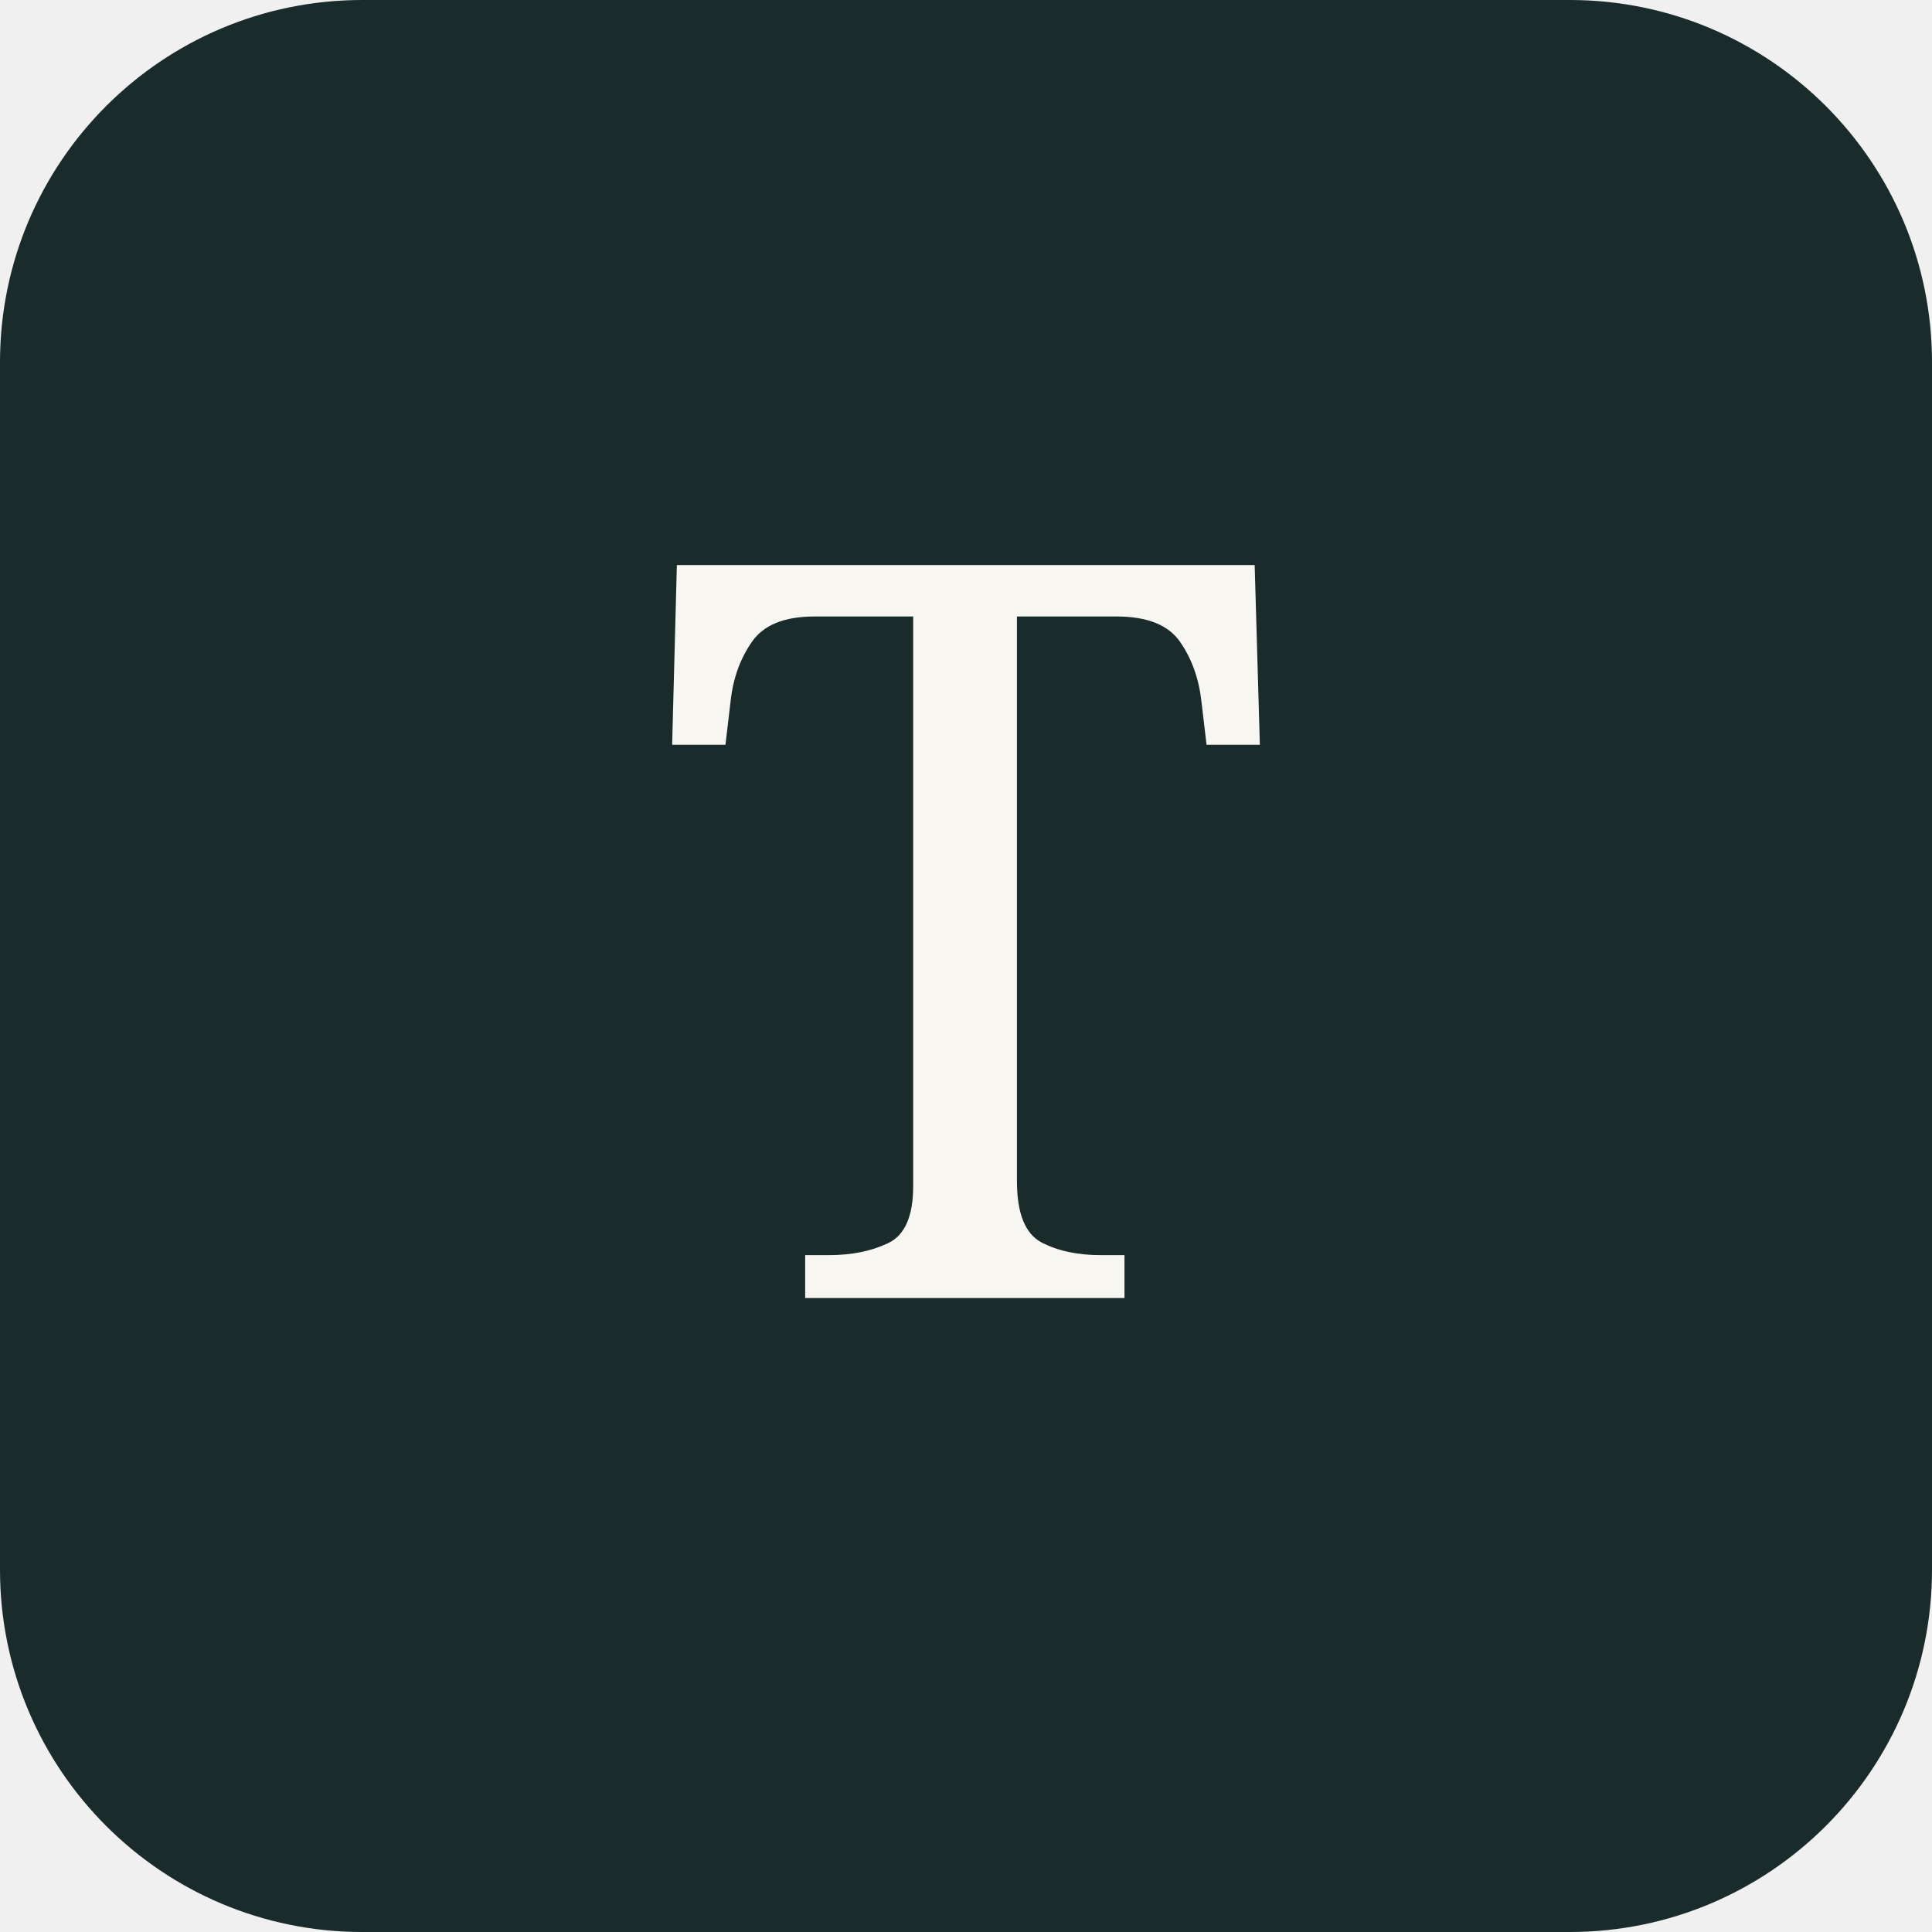
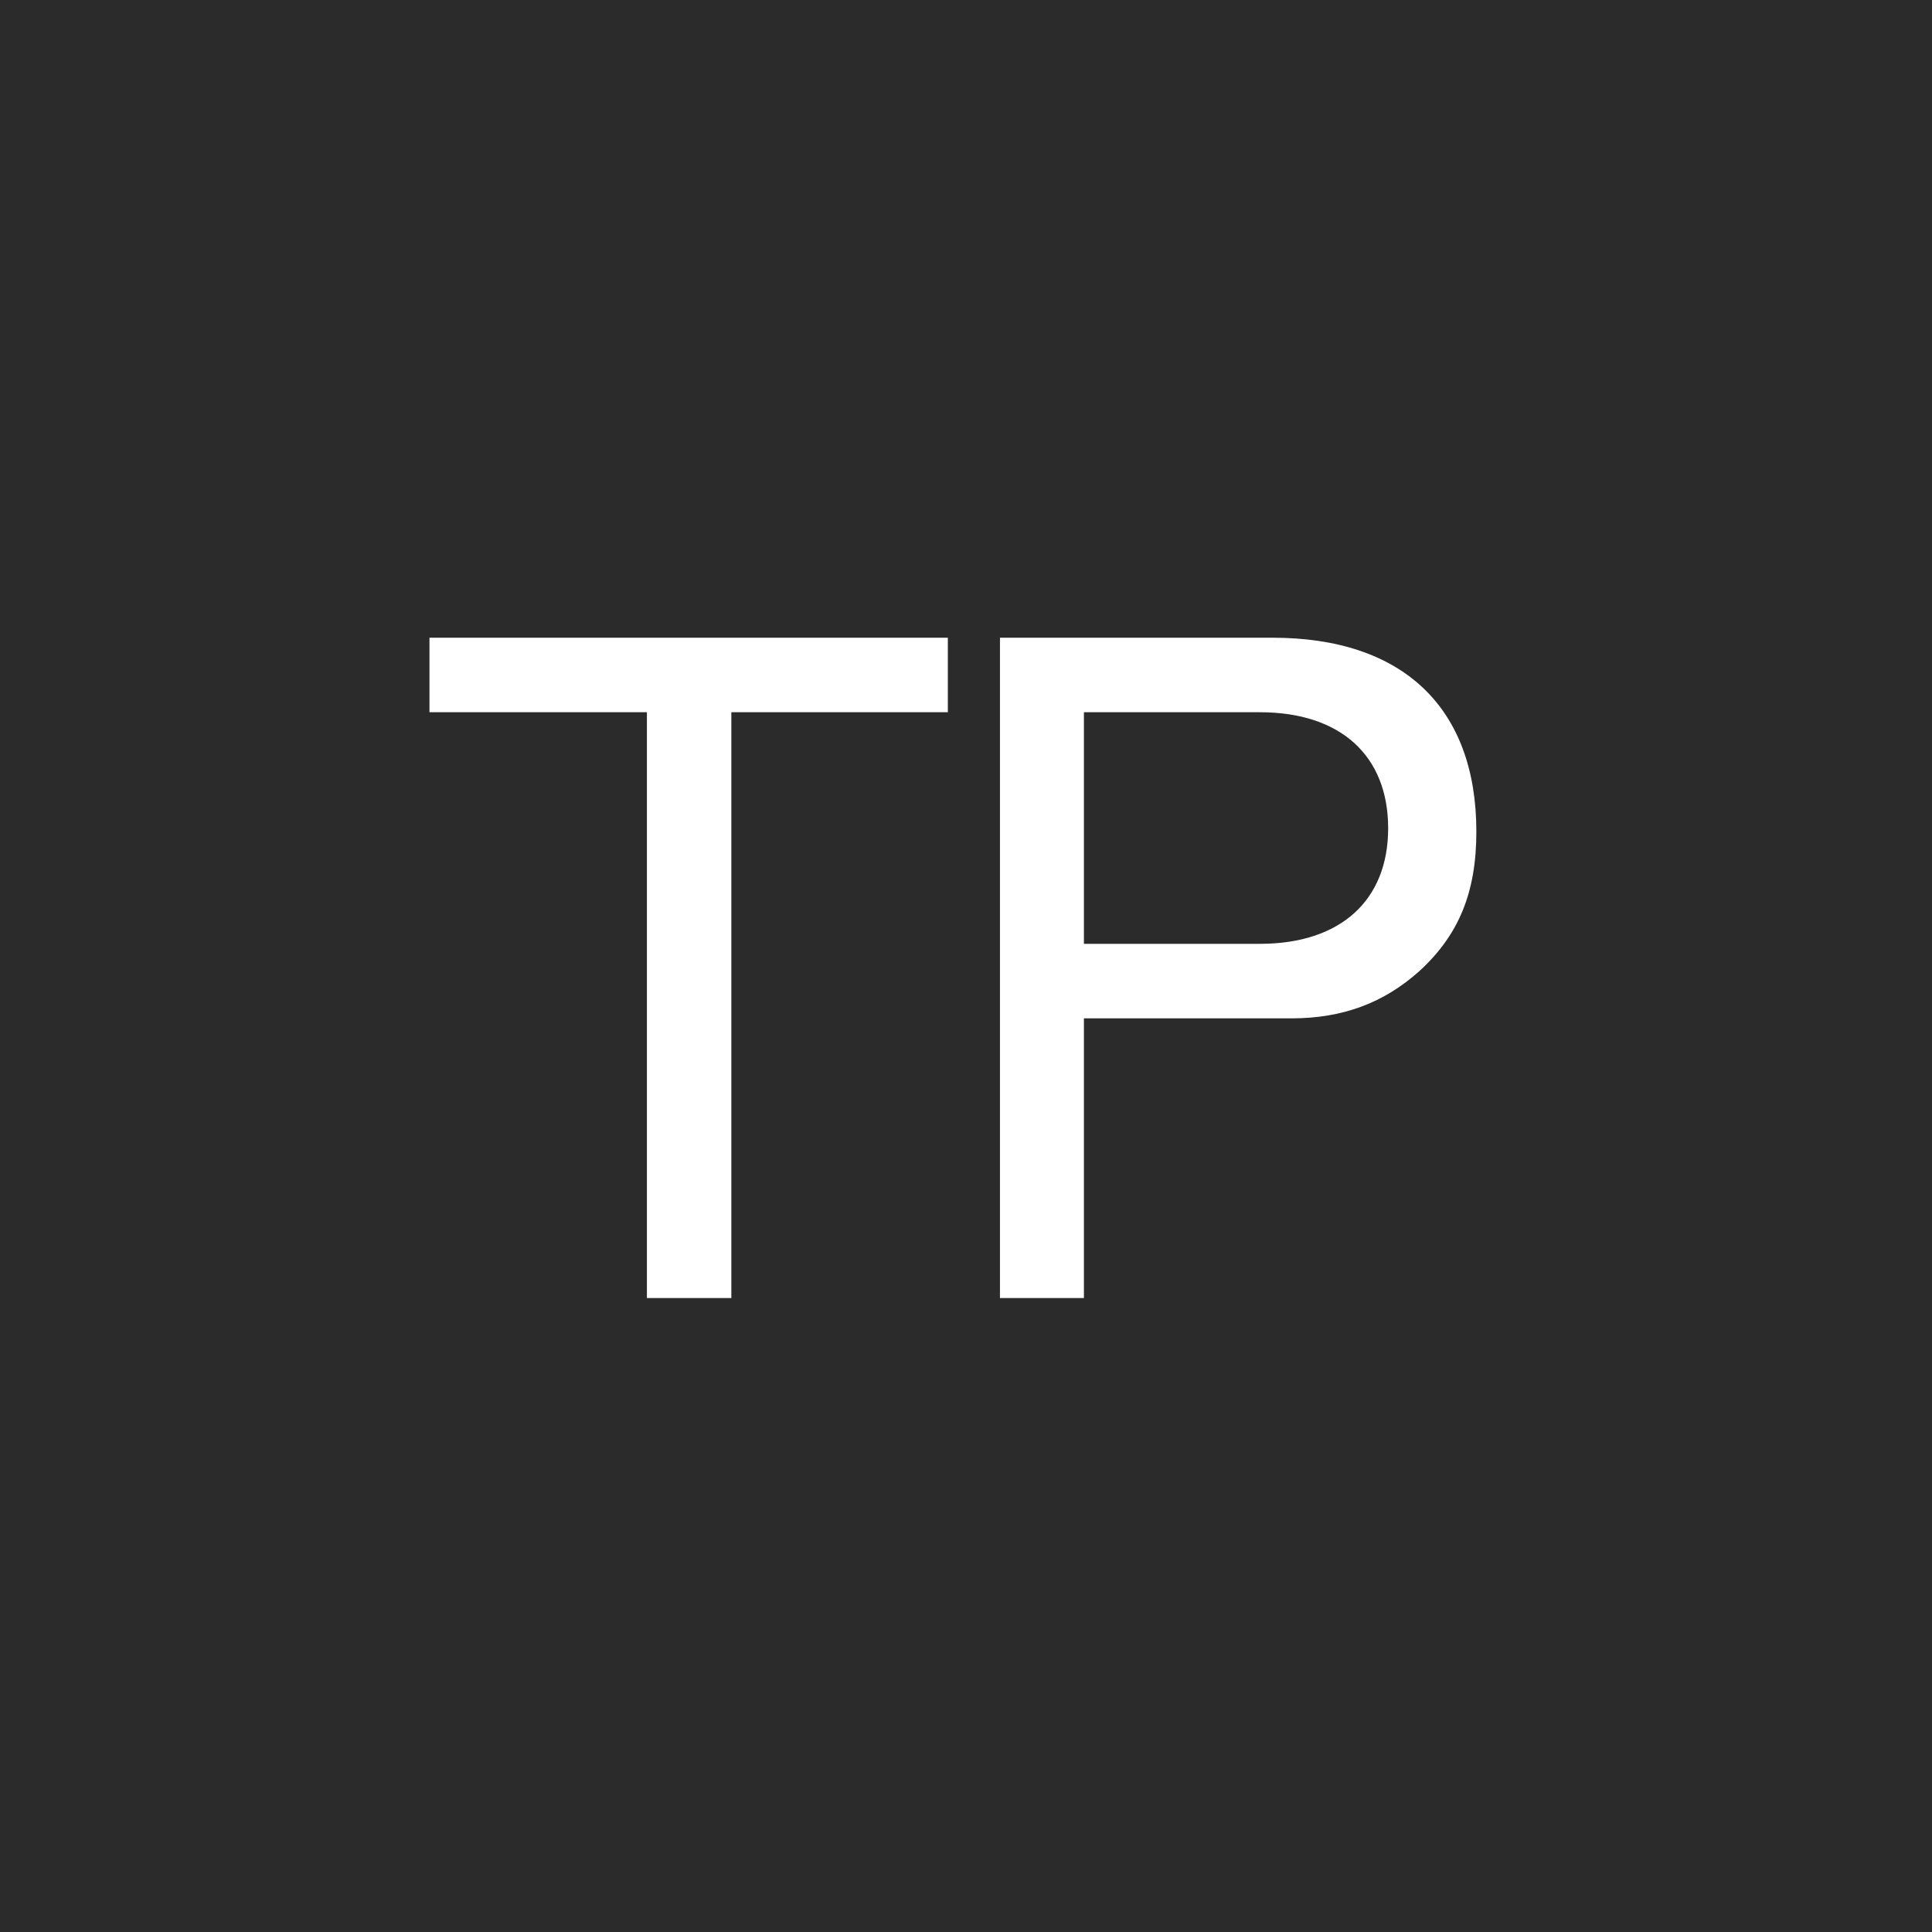
<svg xmlns="http://www.w3.org/2000/svg" viewBox="0 0 64 64">
-   <rect width="64" height="64" rx="12" fill="#192B2B" />
-   <text x="32" y="43" text-anchor="middle" font-family="Georgia,serif" font-size="34" fill="#F8F6F0">T</text>
+   <rect width="64" height="64" fill="#2B2B2B" />
+   <text x="32" y="43" text-anchor="middle" font-family="Helvetica,Arial,sans-serif" font-weight="500" font-size="30" letter-spacing="-1" fill="#FFFFFF">TP</text>
</svg>
